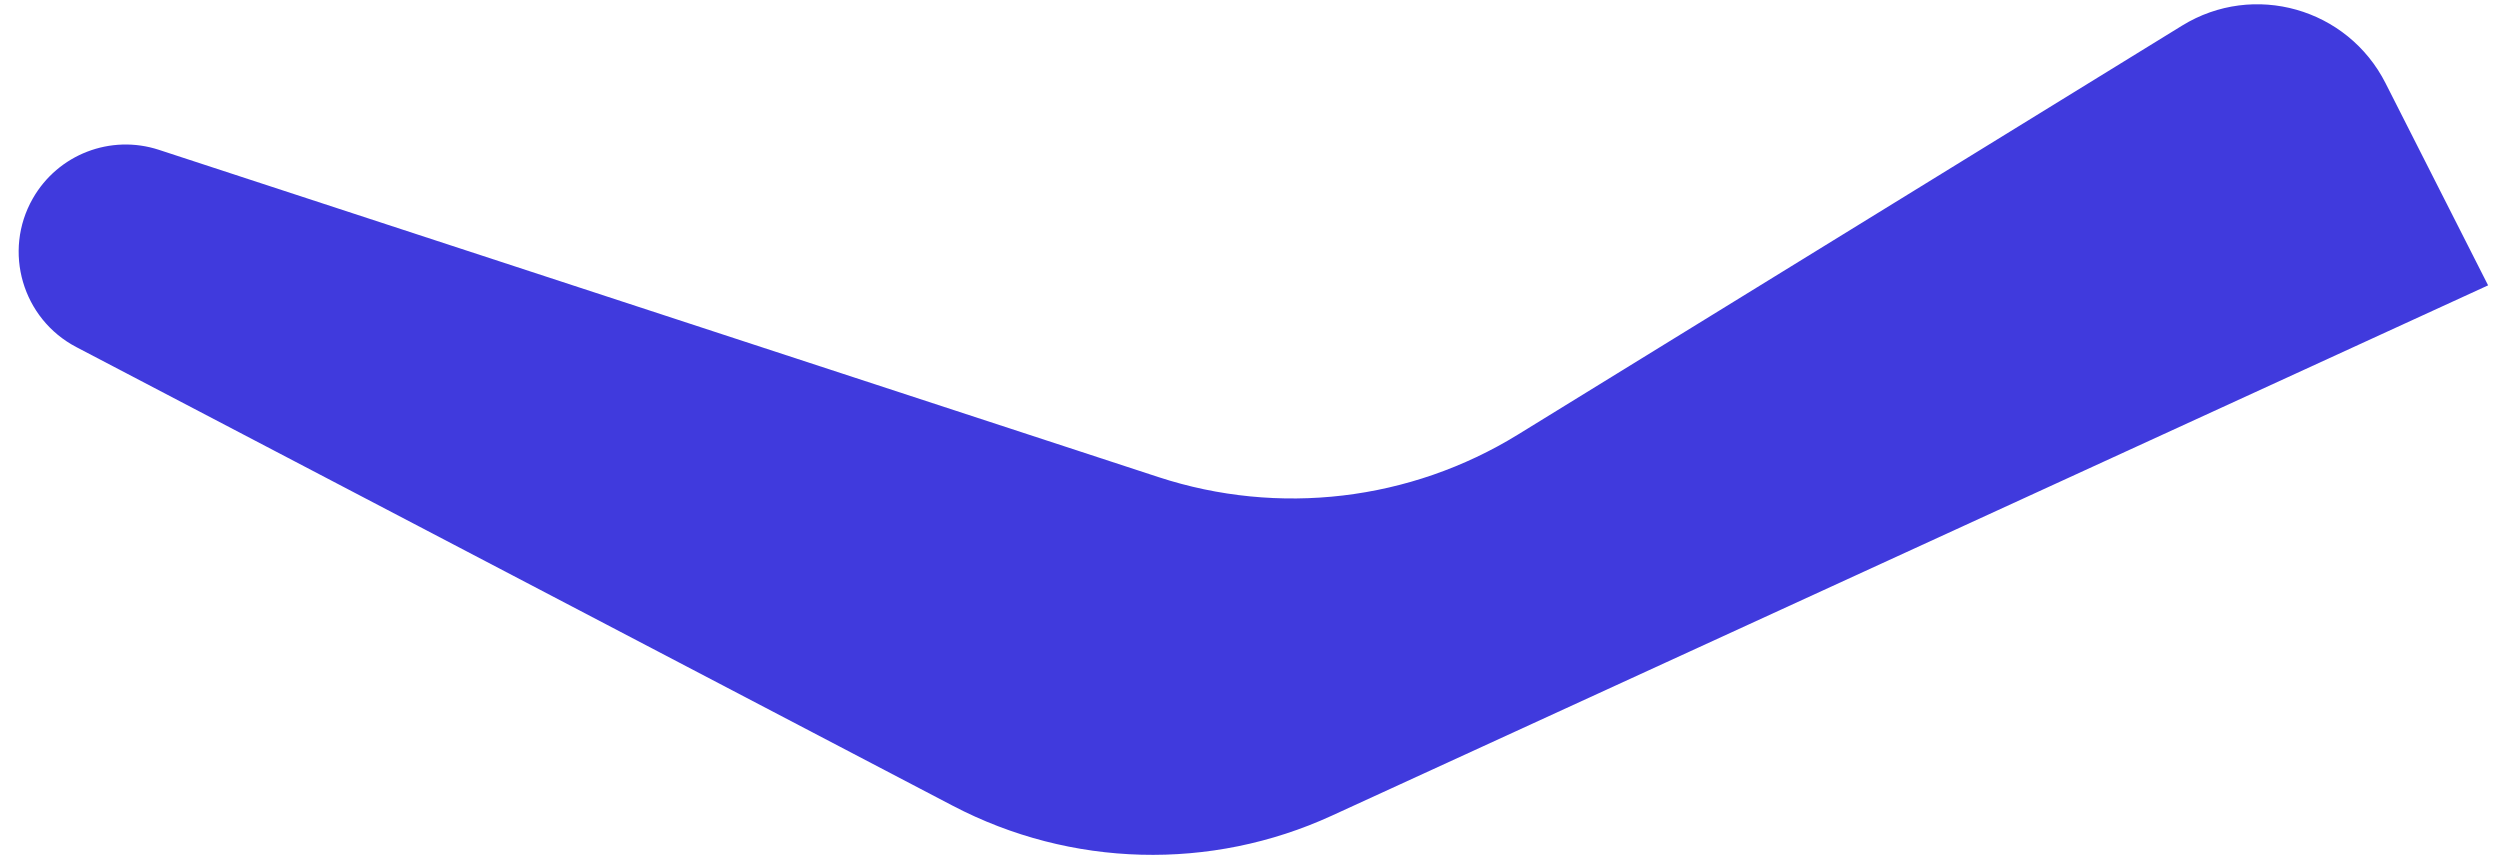
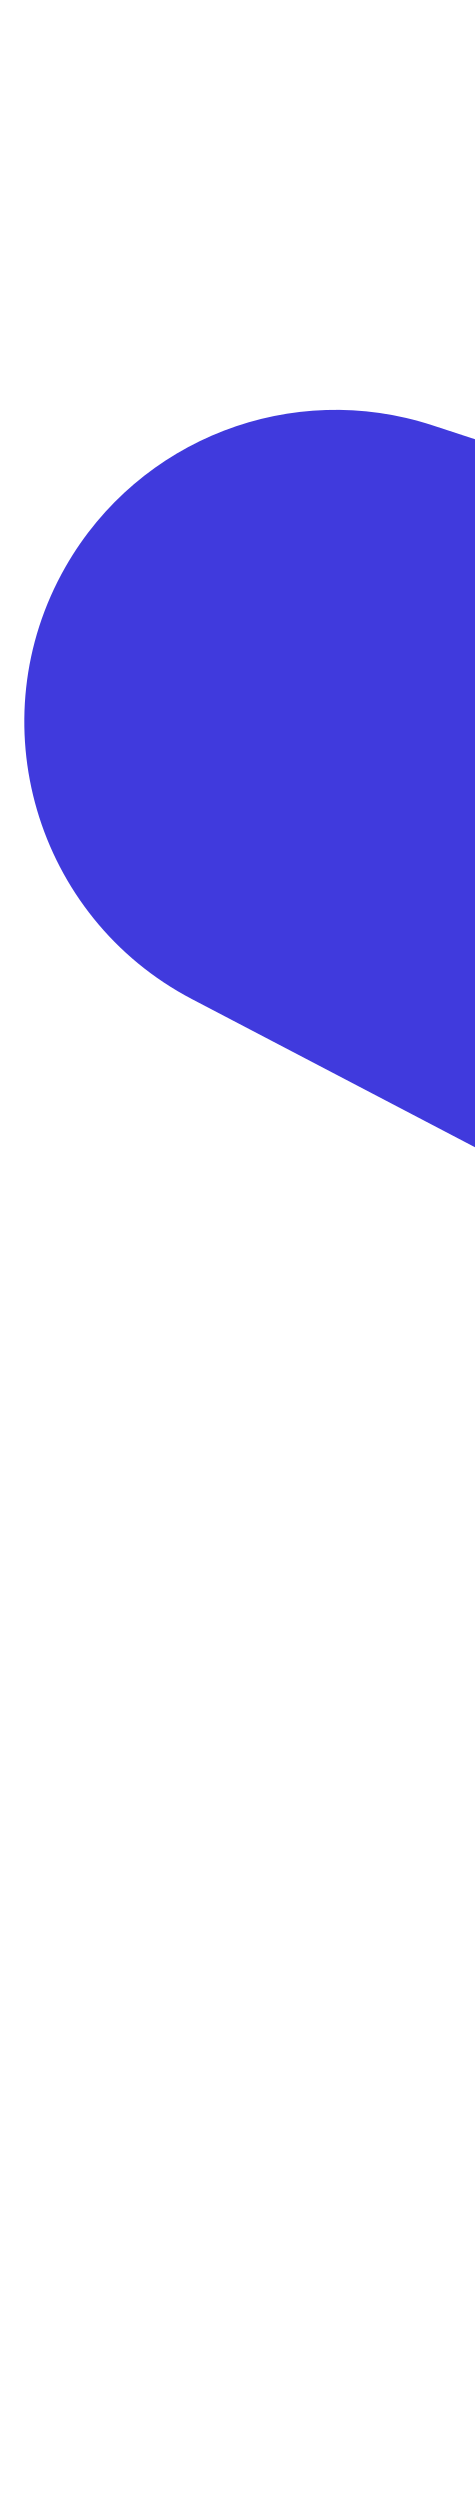
- <svg xmlns="http://www.w3.org/2000/svg" width="128" height="44" viewBox="0 0 128 44" fill="none">
-   <path d="M48.781 41.254L3.908 17.771C1.146 16.325 0.134 12.87 1.68 10.162C2.97 7.902 5.667 6.862 8.139 7.672L59.313 24.427C65.471 26.444 72.199 25.648 77.714 22.253L111.726 1.31C115.386 -0.944 120.191 0.416 122.14 4.259L127.391 14.61L68.183 41.765C61.988 44.606 54.827 44.418 48.781 41.254Z" fill="#403ADD" />
+ <svg xmlns="http://www.w3.org/2000/svg" width="19" height="100" viewBox="0 0 19 100" fill="none">
+   <path d="M109.678 93.344L7.684 39.968C1.406 36.683 -0.894 28.828 2.62 22.674C5.553 17.537 11.684 15.174 17.302 17.014L133.616 55.097C147.614 59.681 162.906 57.873 175.441 50.155L252.748 2.553C261.068 -2.57 271.989 0.522 276.419 9.256L288.353 32.784L153.777 94.506C139.696 100.964 123.419 100.535 109.678 93.344Z" fill="#403ADD" />
</svg>
